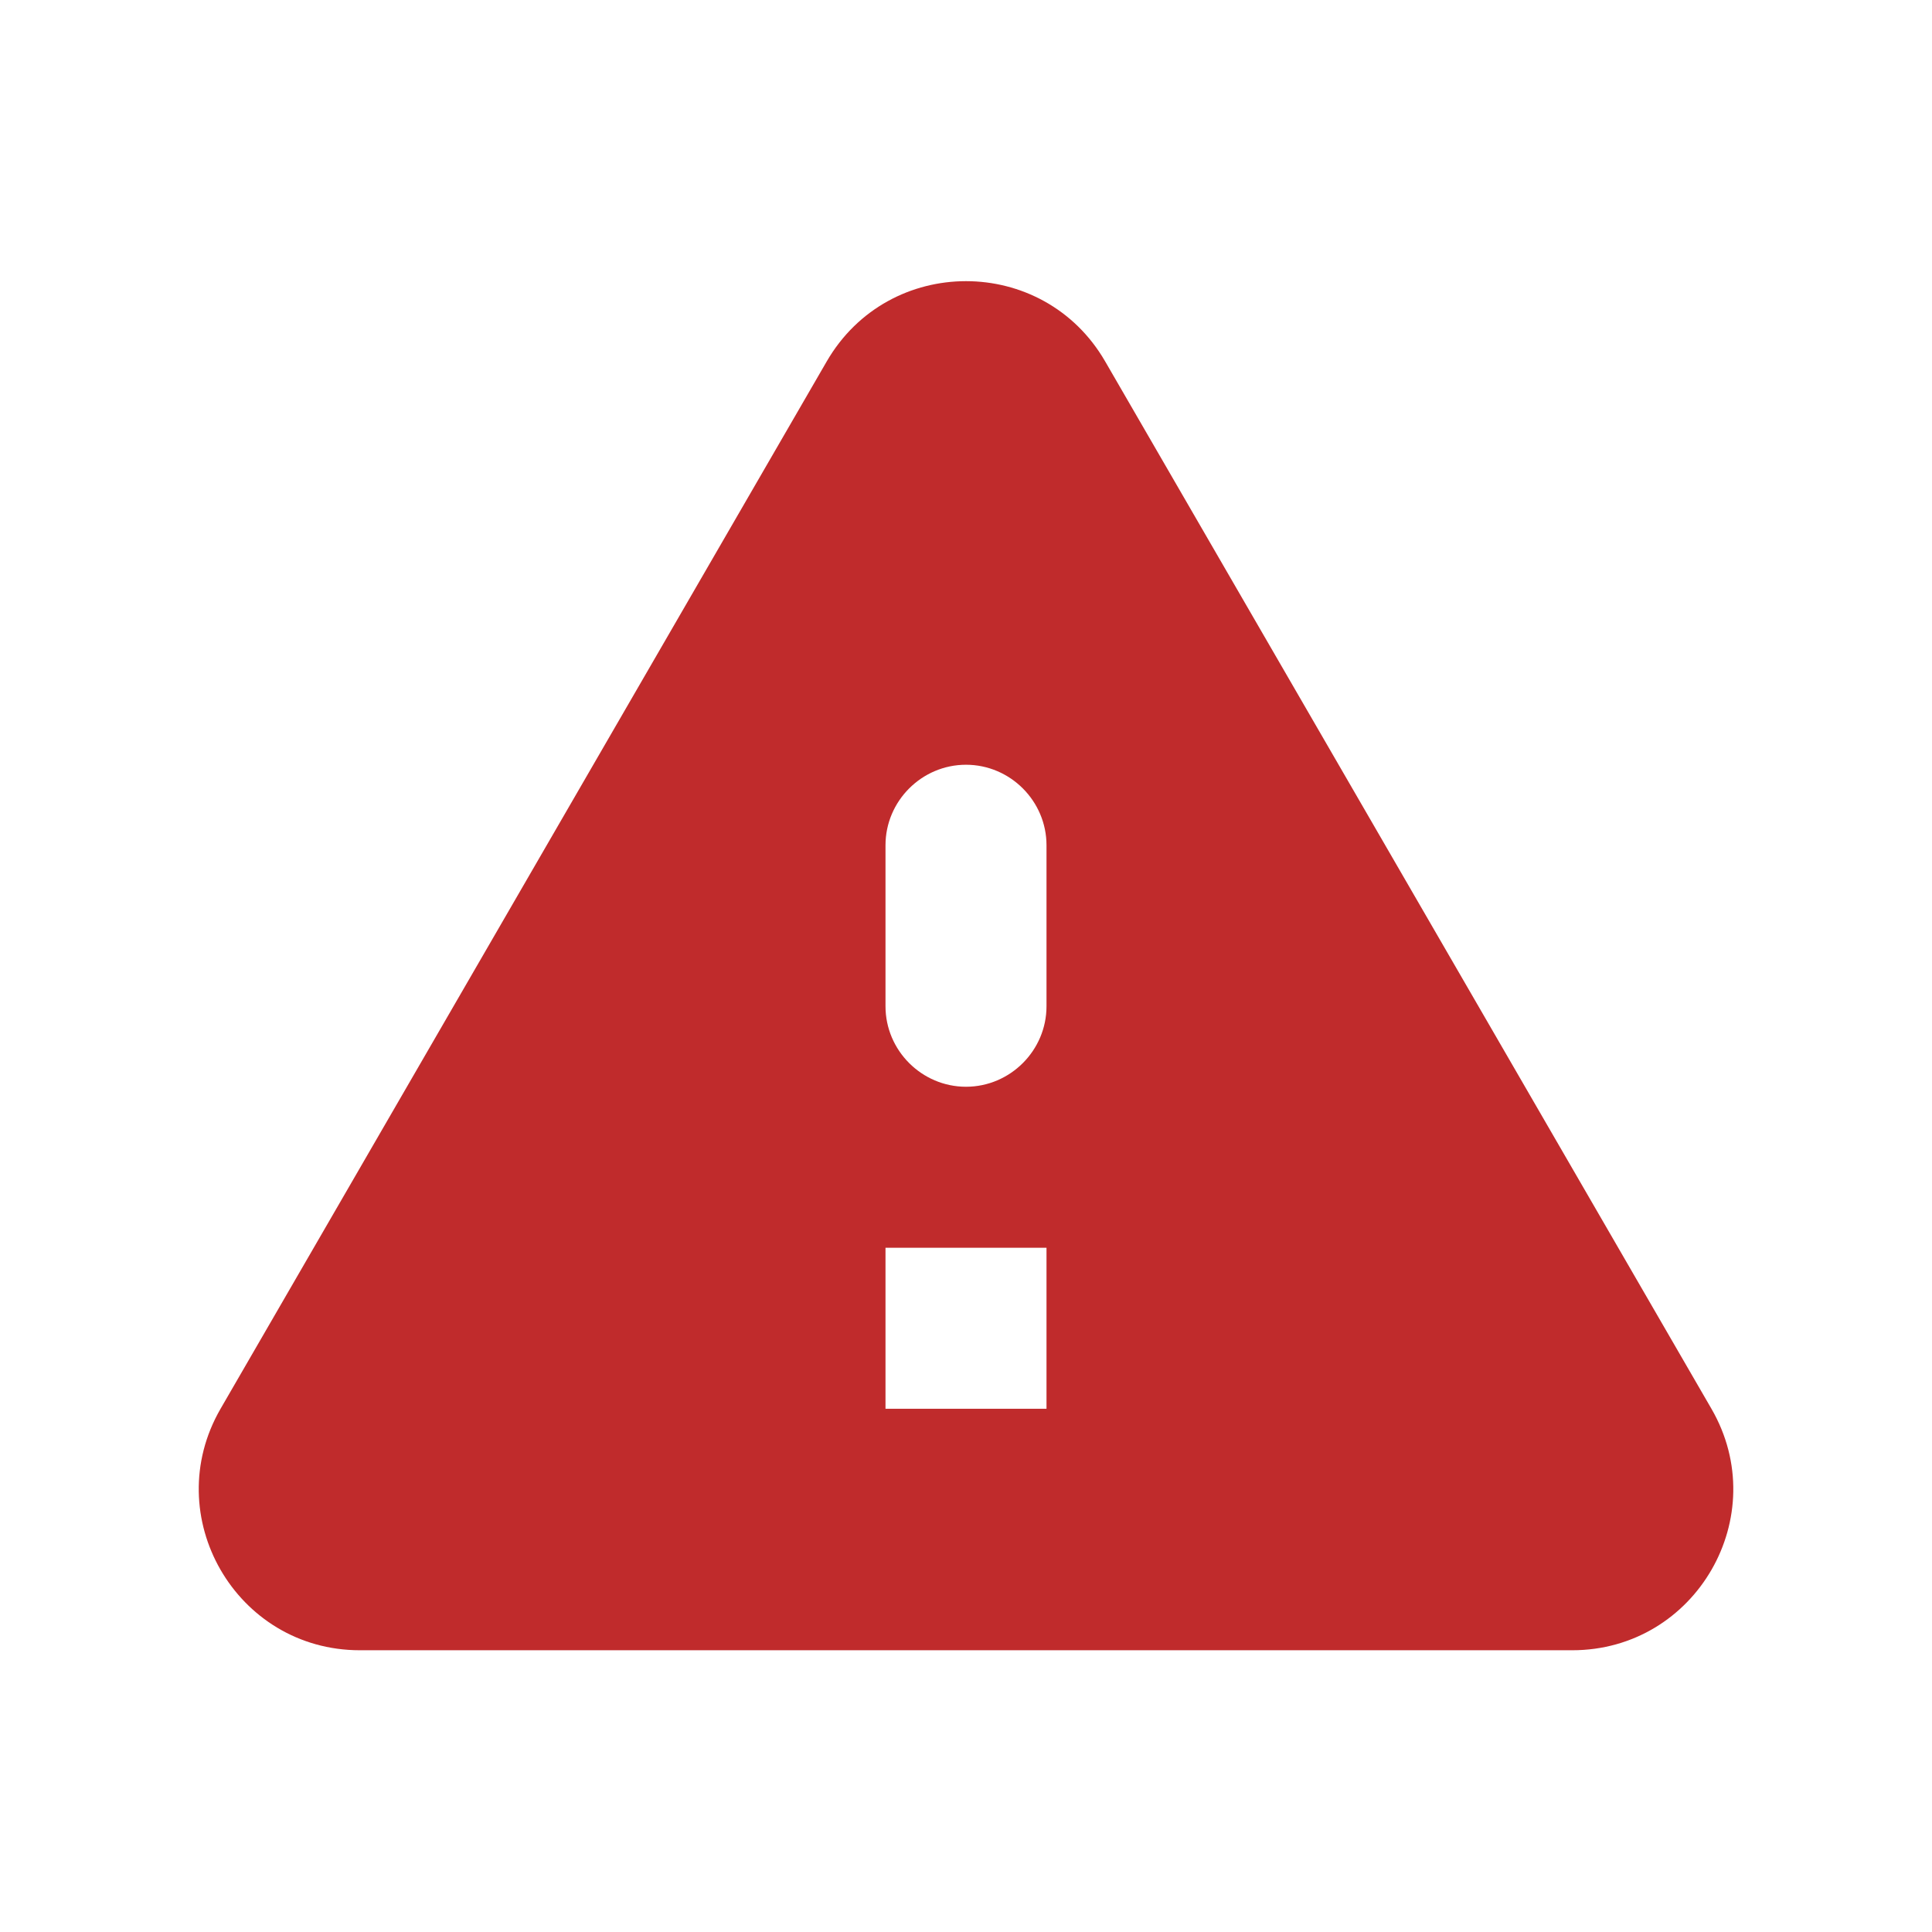
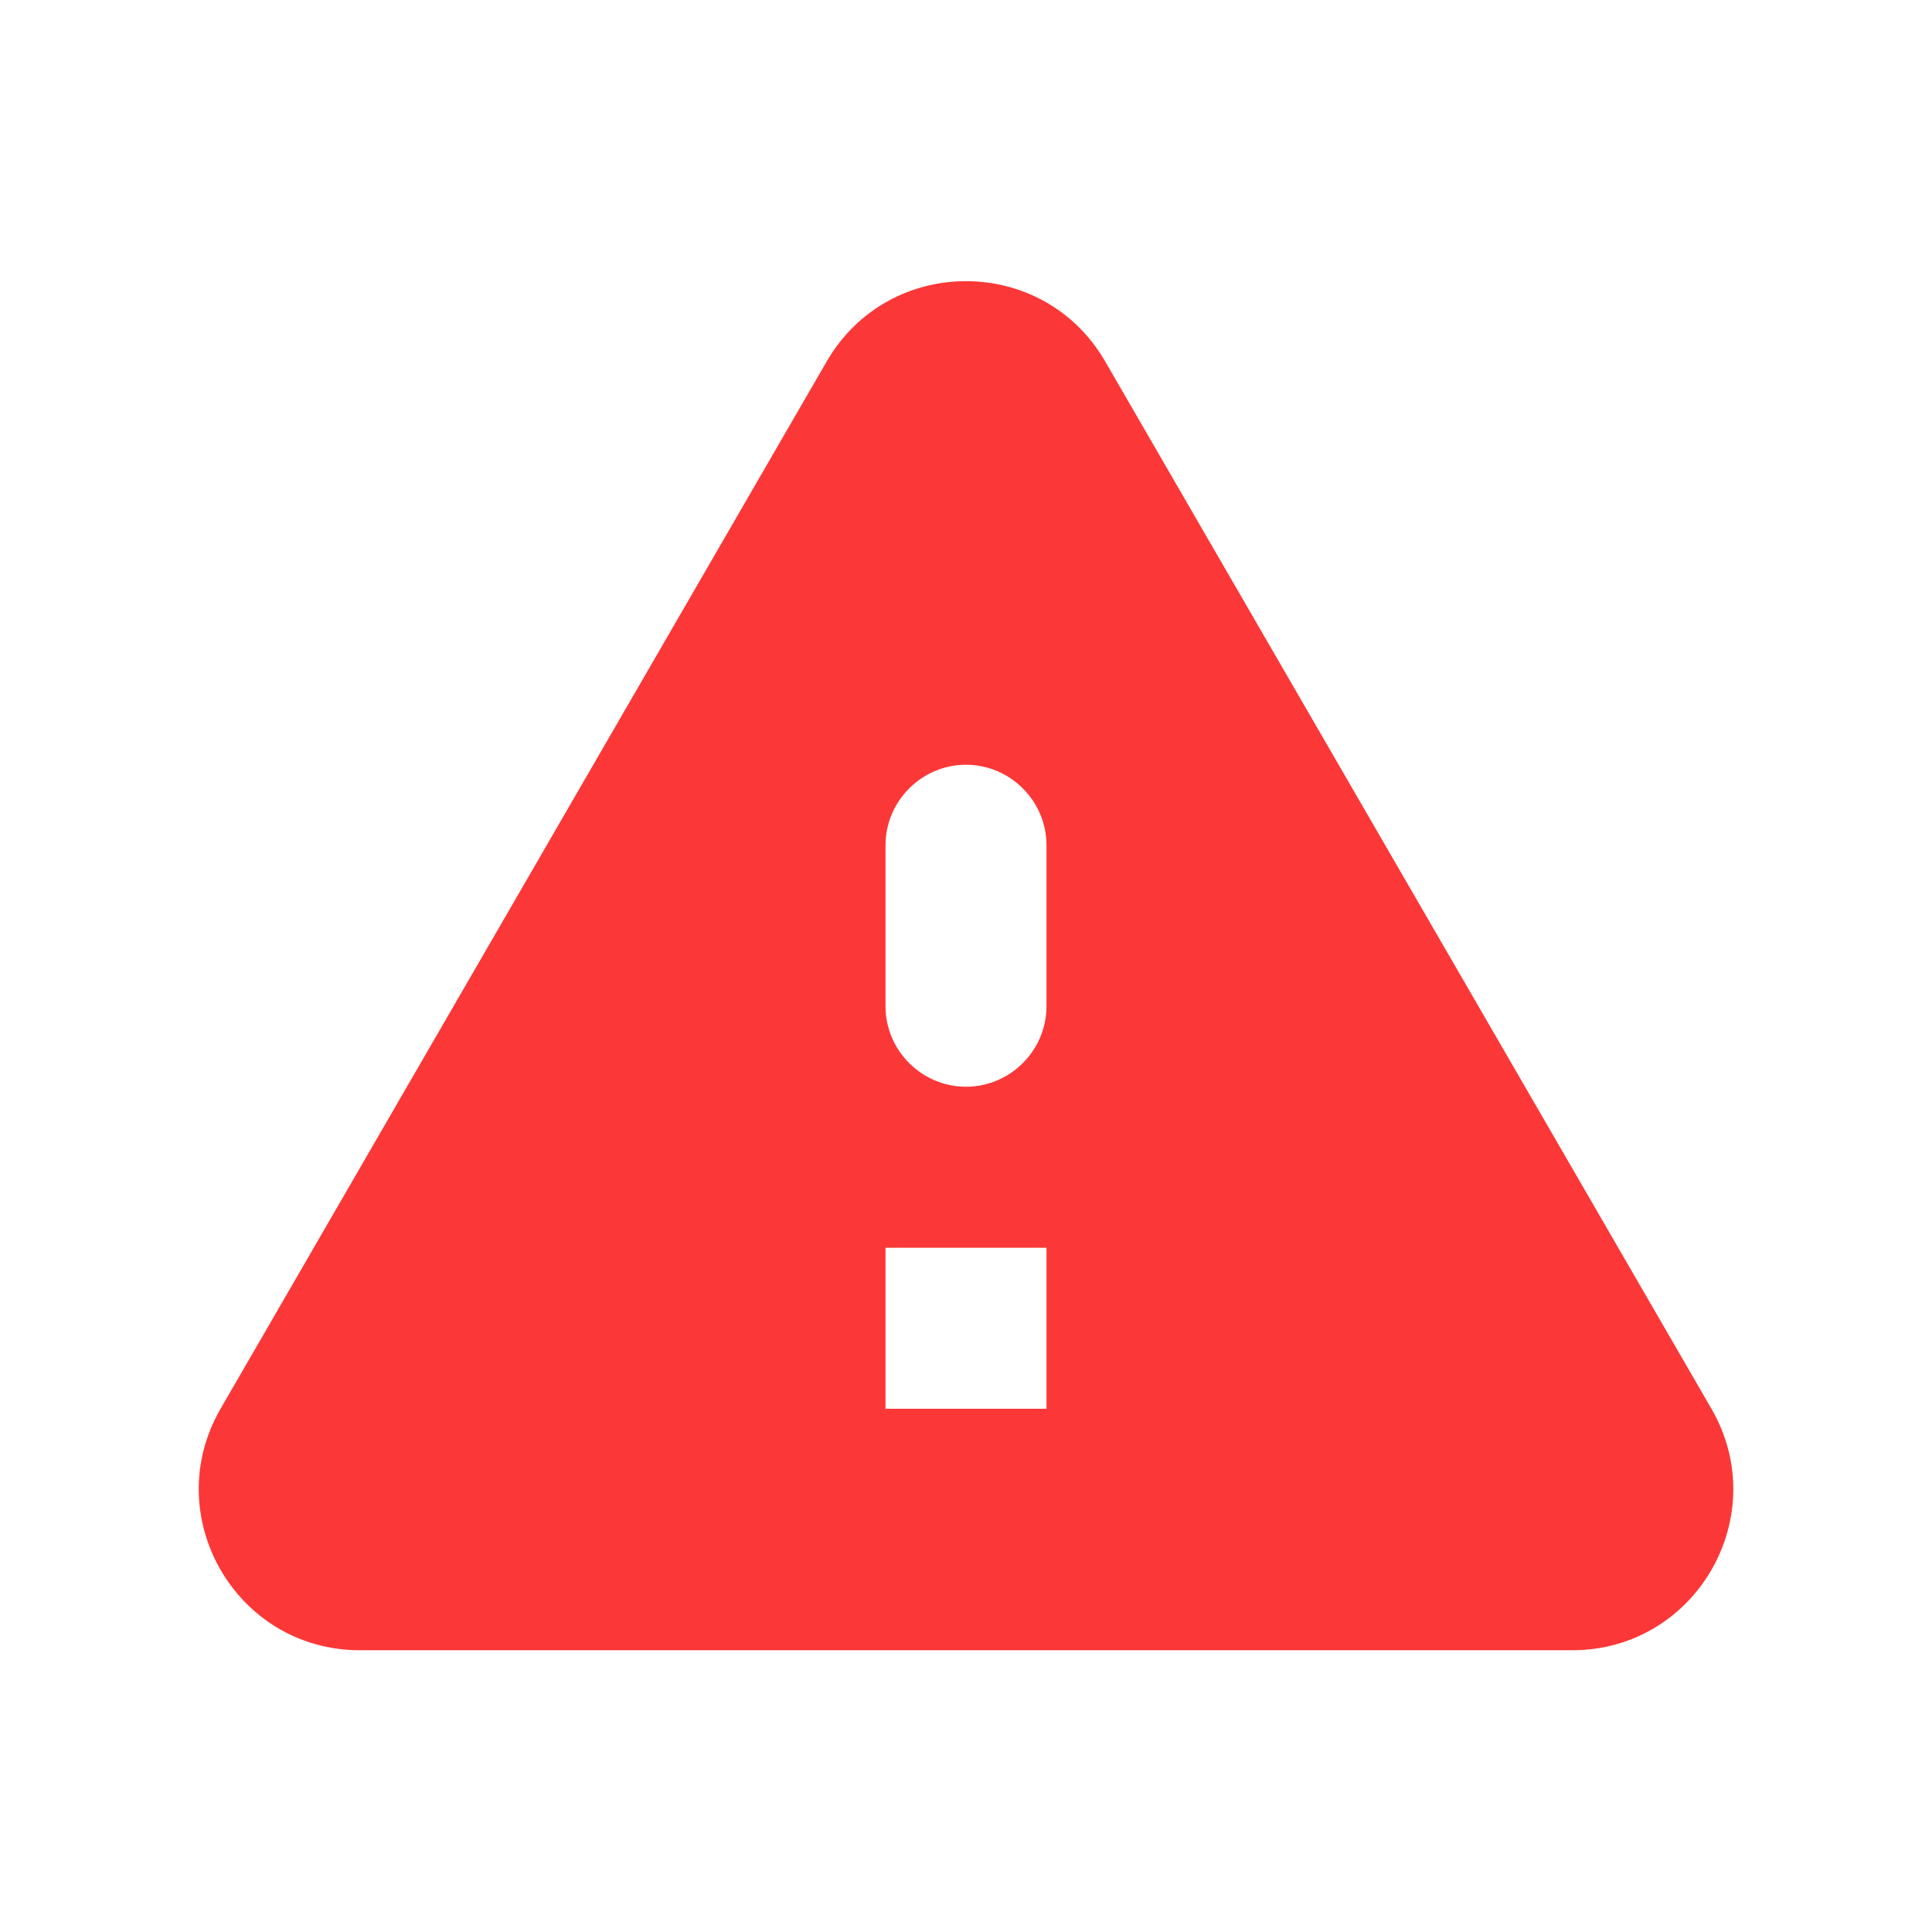
<svg xmlns="http://www.w3.org/2000/svg" width="18px" height="18px" viewBox="0 0 18 18" version="1.1">
  <defs>
    <filter color-interpolation-filters="auto" id="filter-1">
      <feColorMatrix in="SourceGraphic" type="matrix" values="0 0 0 0 0.753 0 0 0 0 0.169 0 0 0 0 0.173 0 0 0 1 0" />
    </filter>
  </defs>
  <g id="measure" stroke="none" stroke-width="1" fill="none" fill-rule="evenodd">
    <g id="Aprobado_04-Copy-3" transform="translate(-180, -181)">
      <g id="Group" transform="translate(44, 165)">
-         <g id="Iconos-sistema/accion/sds-icons-error" transform="translate(136, 16)" filter="url(#filter-1)">
+         <g id="Iconos-sistema/accion/sds-icons-error" transform="translate(136, 16)">
          <g id="warning_black_24dp">
            <rect id="Rectangle" x="0" y="0" width="18" height="18" />
-             <path d="M3.353,15.375 L14.648,15.375 C15.803,15.375 16.523,14.123 15.945,13.125 L10.297,3.368 C9.72,2.37 8.28,2.37 7.702,3.368 L2.055,13.125 C1.478,14.123 2.197,15.375 3.353,15.375 Z M9,10.125 C8.588,10.125 8.25,9.787 8.25,9.375 L8.25,7.875 C8.25,7.463 8.588,7.125 9,7.125 C9.412,7.125 9.75,7.463 9.75,7.875 L9.75,9.375 C9.75,9.787 9.412,10.125 9,10.125 Z M9.75,13.125 L8.25,13.125 L8.25,11.625 L9.75,11.625 L9.75,13.125 Z" id="Shape" fill="#2E3032" fill-rule="nonzero" />
+             <path d="M3.353,15.375 L14.648,15.375 C15.803,15.375 16.523,14.123 15.945,13.125 L10.297,3.368 C9.72,2.37 8.28,2.37 7.702,3.368 L2.055,13.125 C1.478,14.123 2.197,15.375 3.353,15.375 Z M9,10.125 C8.588,10.125 8.25,9.787 8.25,9.375 L8.25,7.875 C8.25,7.463 8.588,7.125 9,7.125 C9.412,7.125 9.75,7.463 9.75,7.875 L9.75,9.375 C9.75,9.787 9.412,10.125 9,10.125 Z M9.75,13.125 L8.25,13.125 L8.25,11.625 L9.75,11.625 L9.75,13.125 Z" id="Shape" fill="#fc3737" fill-rule="nonzero" />
          </g>
        </g>
      </g>
    </g>
  </g>
</svg>
